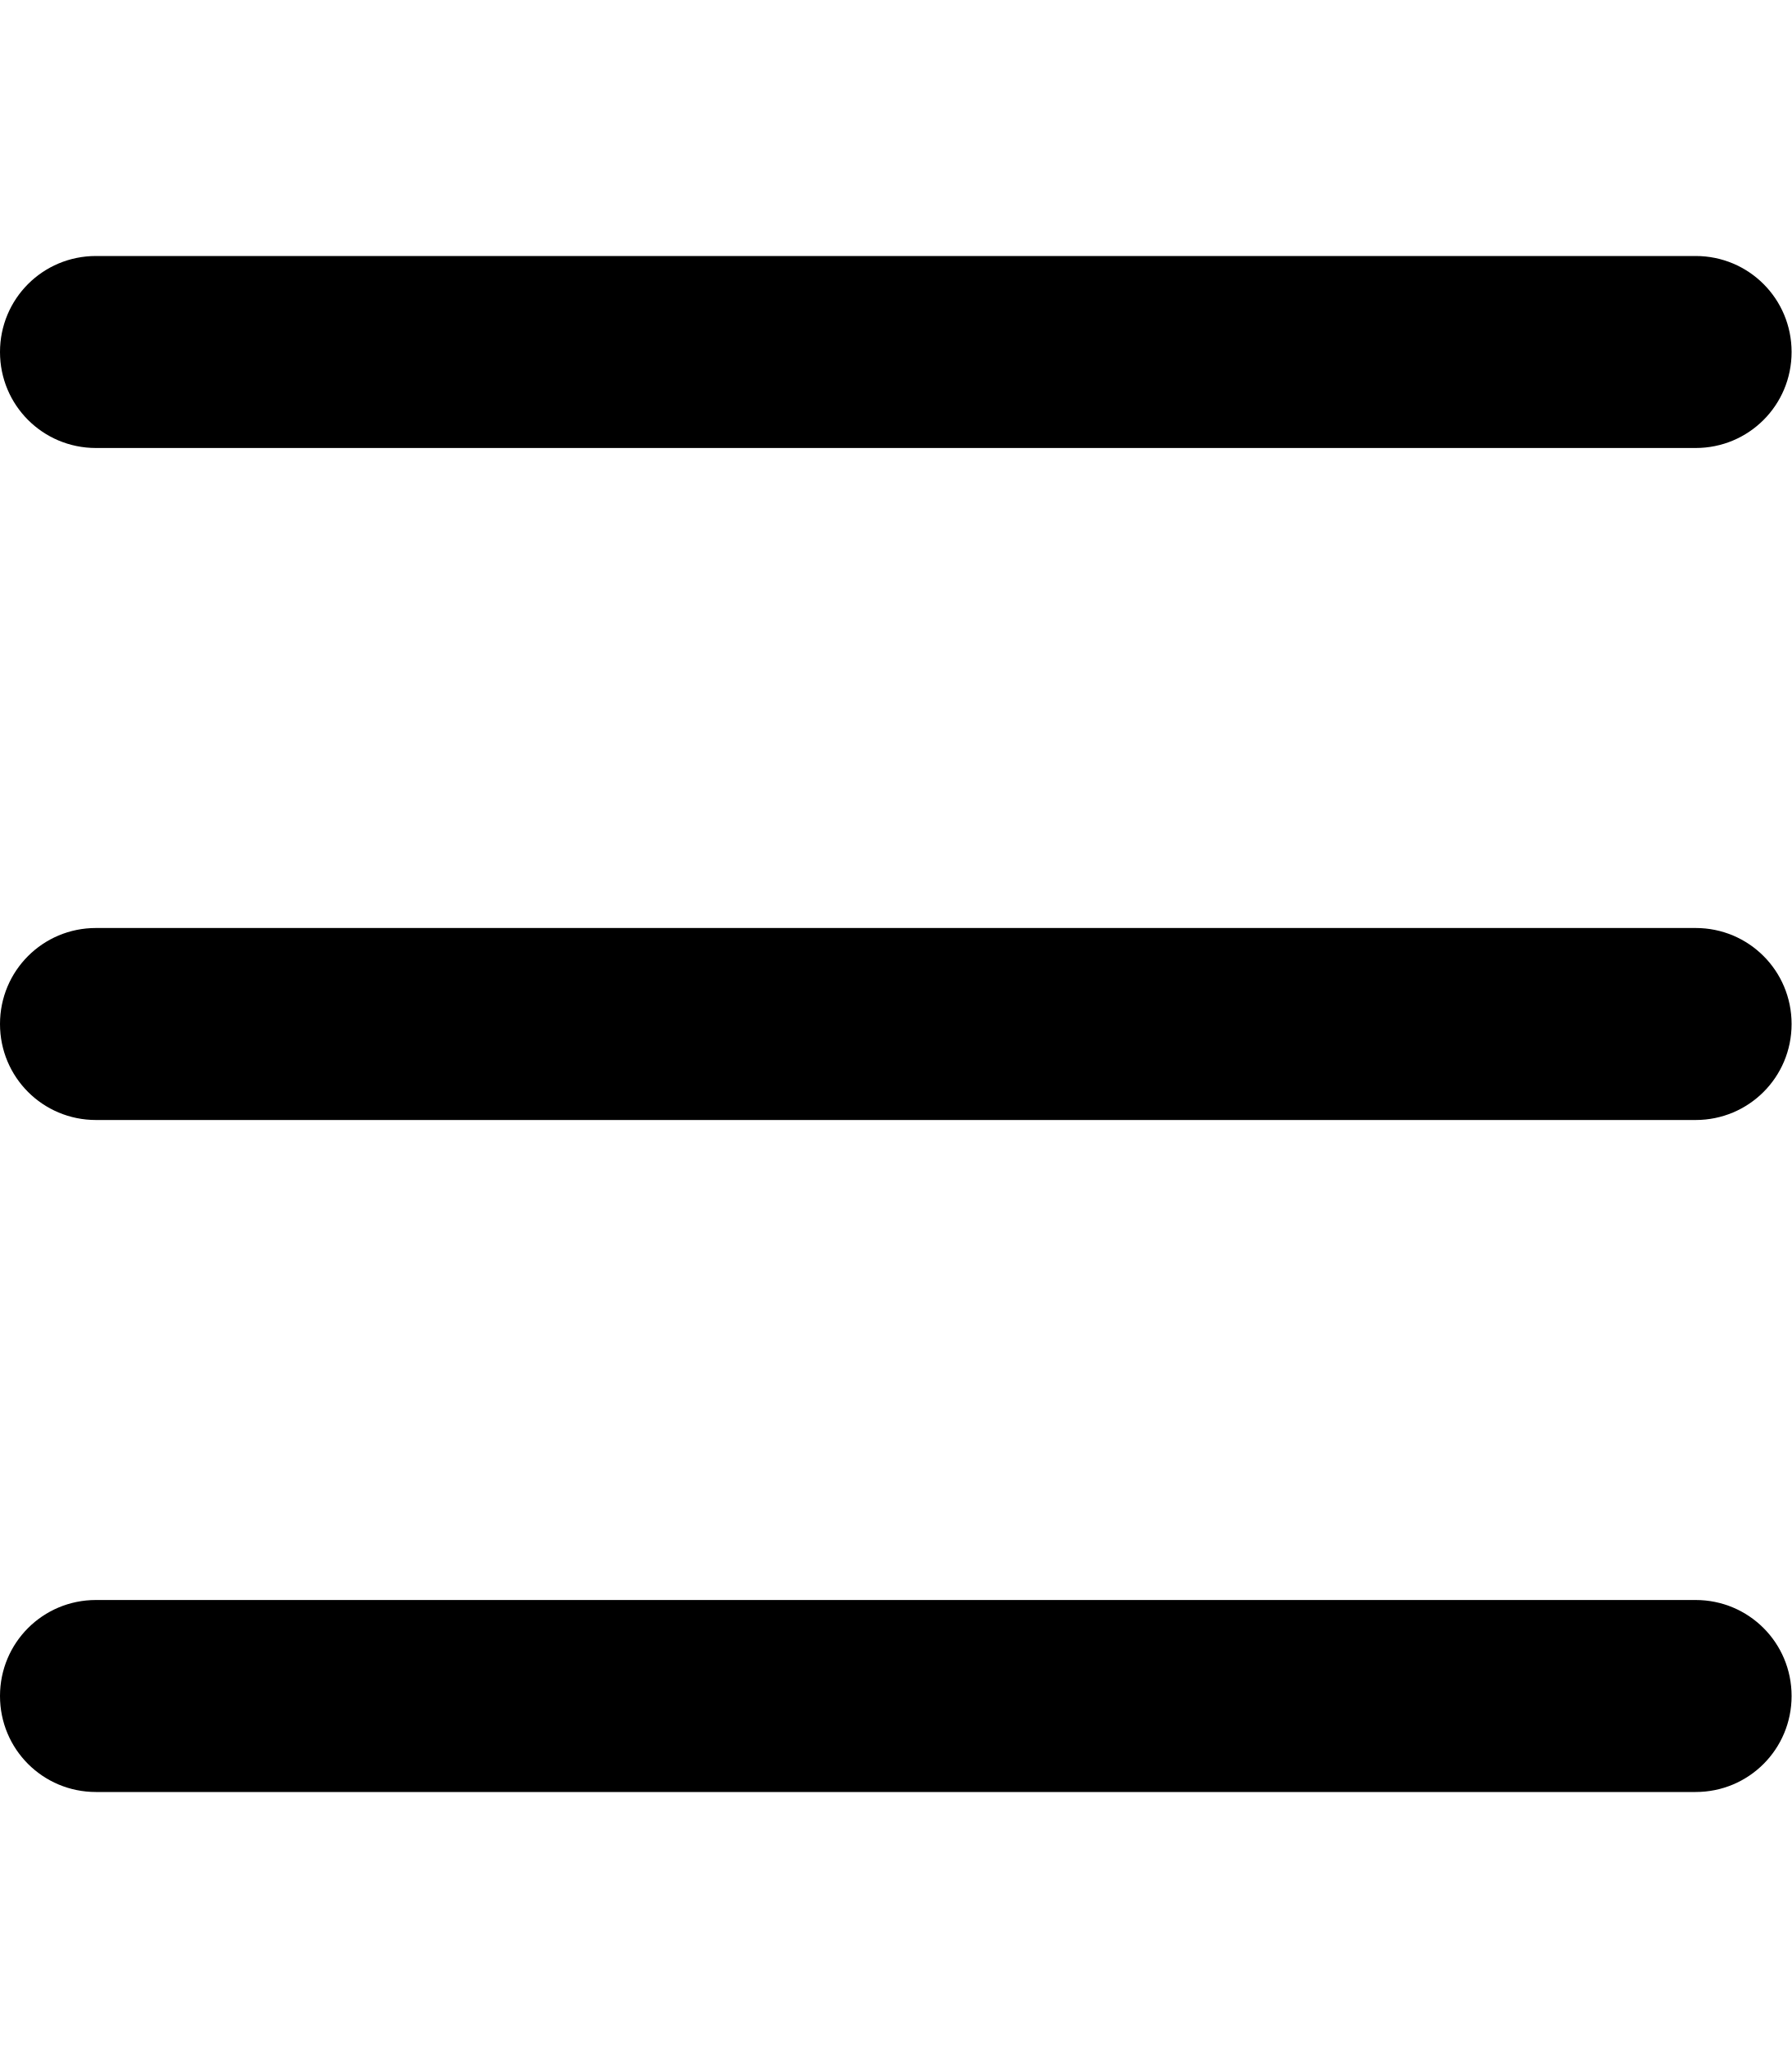
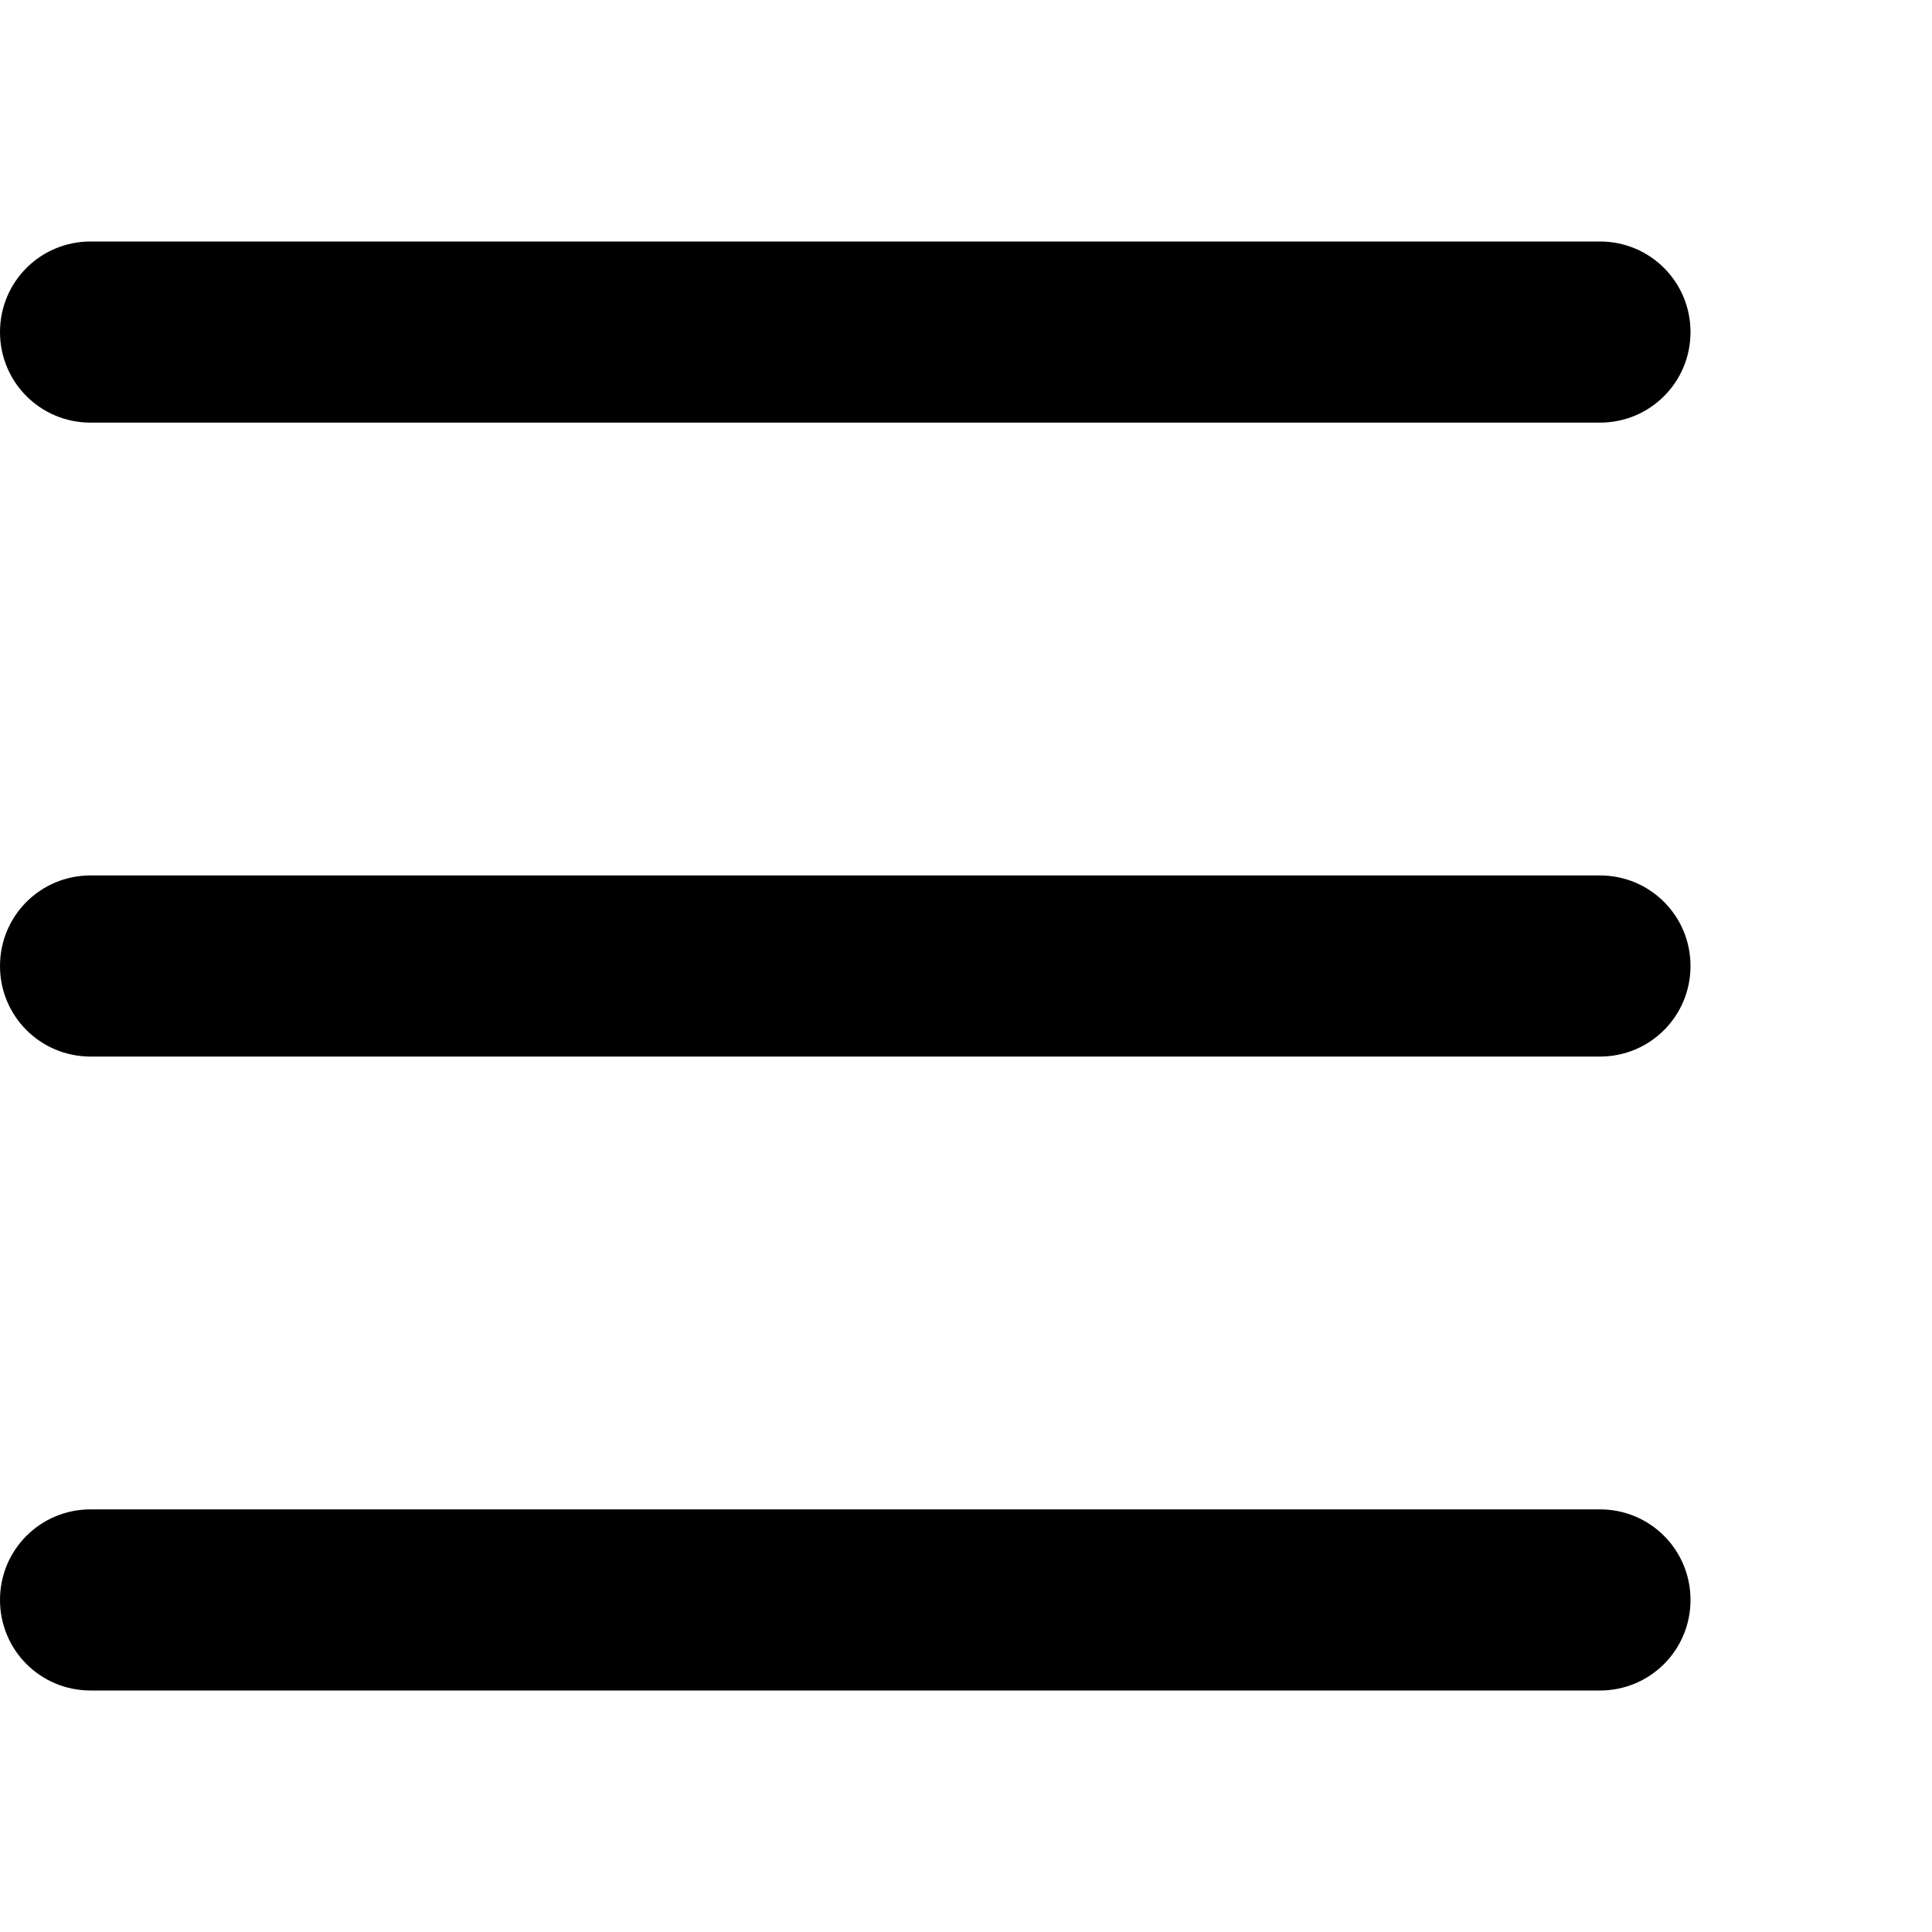
- <svg xmlns="http://www.w3.org/2000/svg" viewBox="0 0 448 512">
+ <svg xmlns="http://www.w3.org/2000/svg" viewBox="0 0 512 512">
  <path fill="currentColor" d="M0 88C0 74.7 10.7 64 24 64l400 0c13.3 0 24 10.7 24 24s-10.7 24-24 24L24 112C10.7 112 0 101.3 0 88zM0 256c0-13.3 10.7-24 24-24l400 0c13.3 0 24 10.7 24 24s-10.7 24-24 24L24 280c-13.3 0-24-10.7-24-24zM448 424c0 13.3-10.7 24-24 24L24 448c-13.3 0-24-10.7-24-24s10.7-24 24-24l400 0c13.3 0 24 10.7 24 24z" />
</svg>
